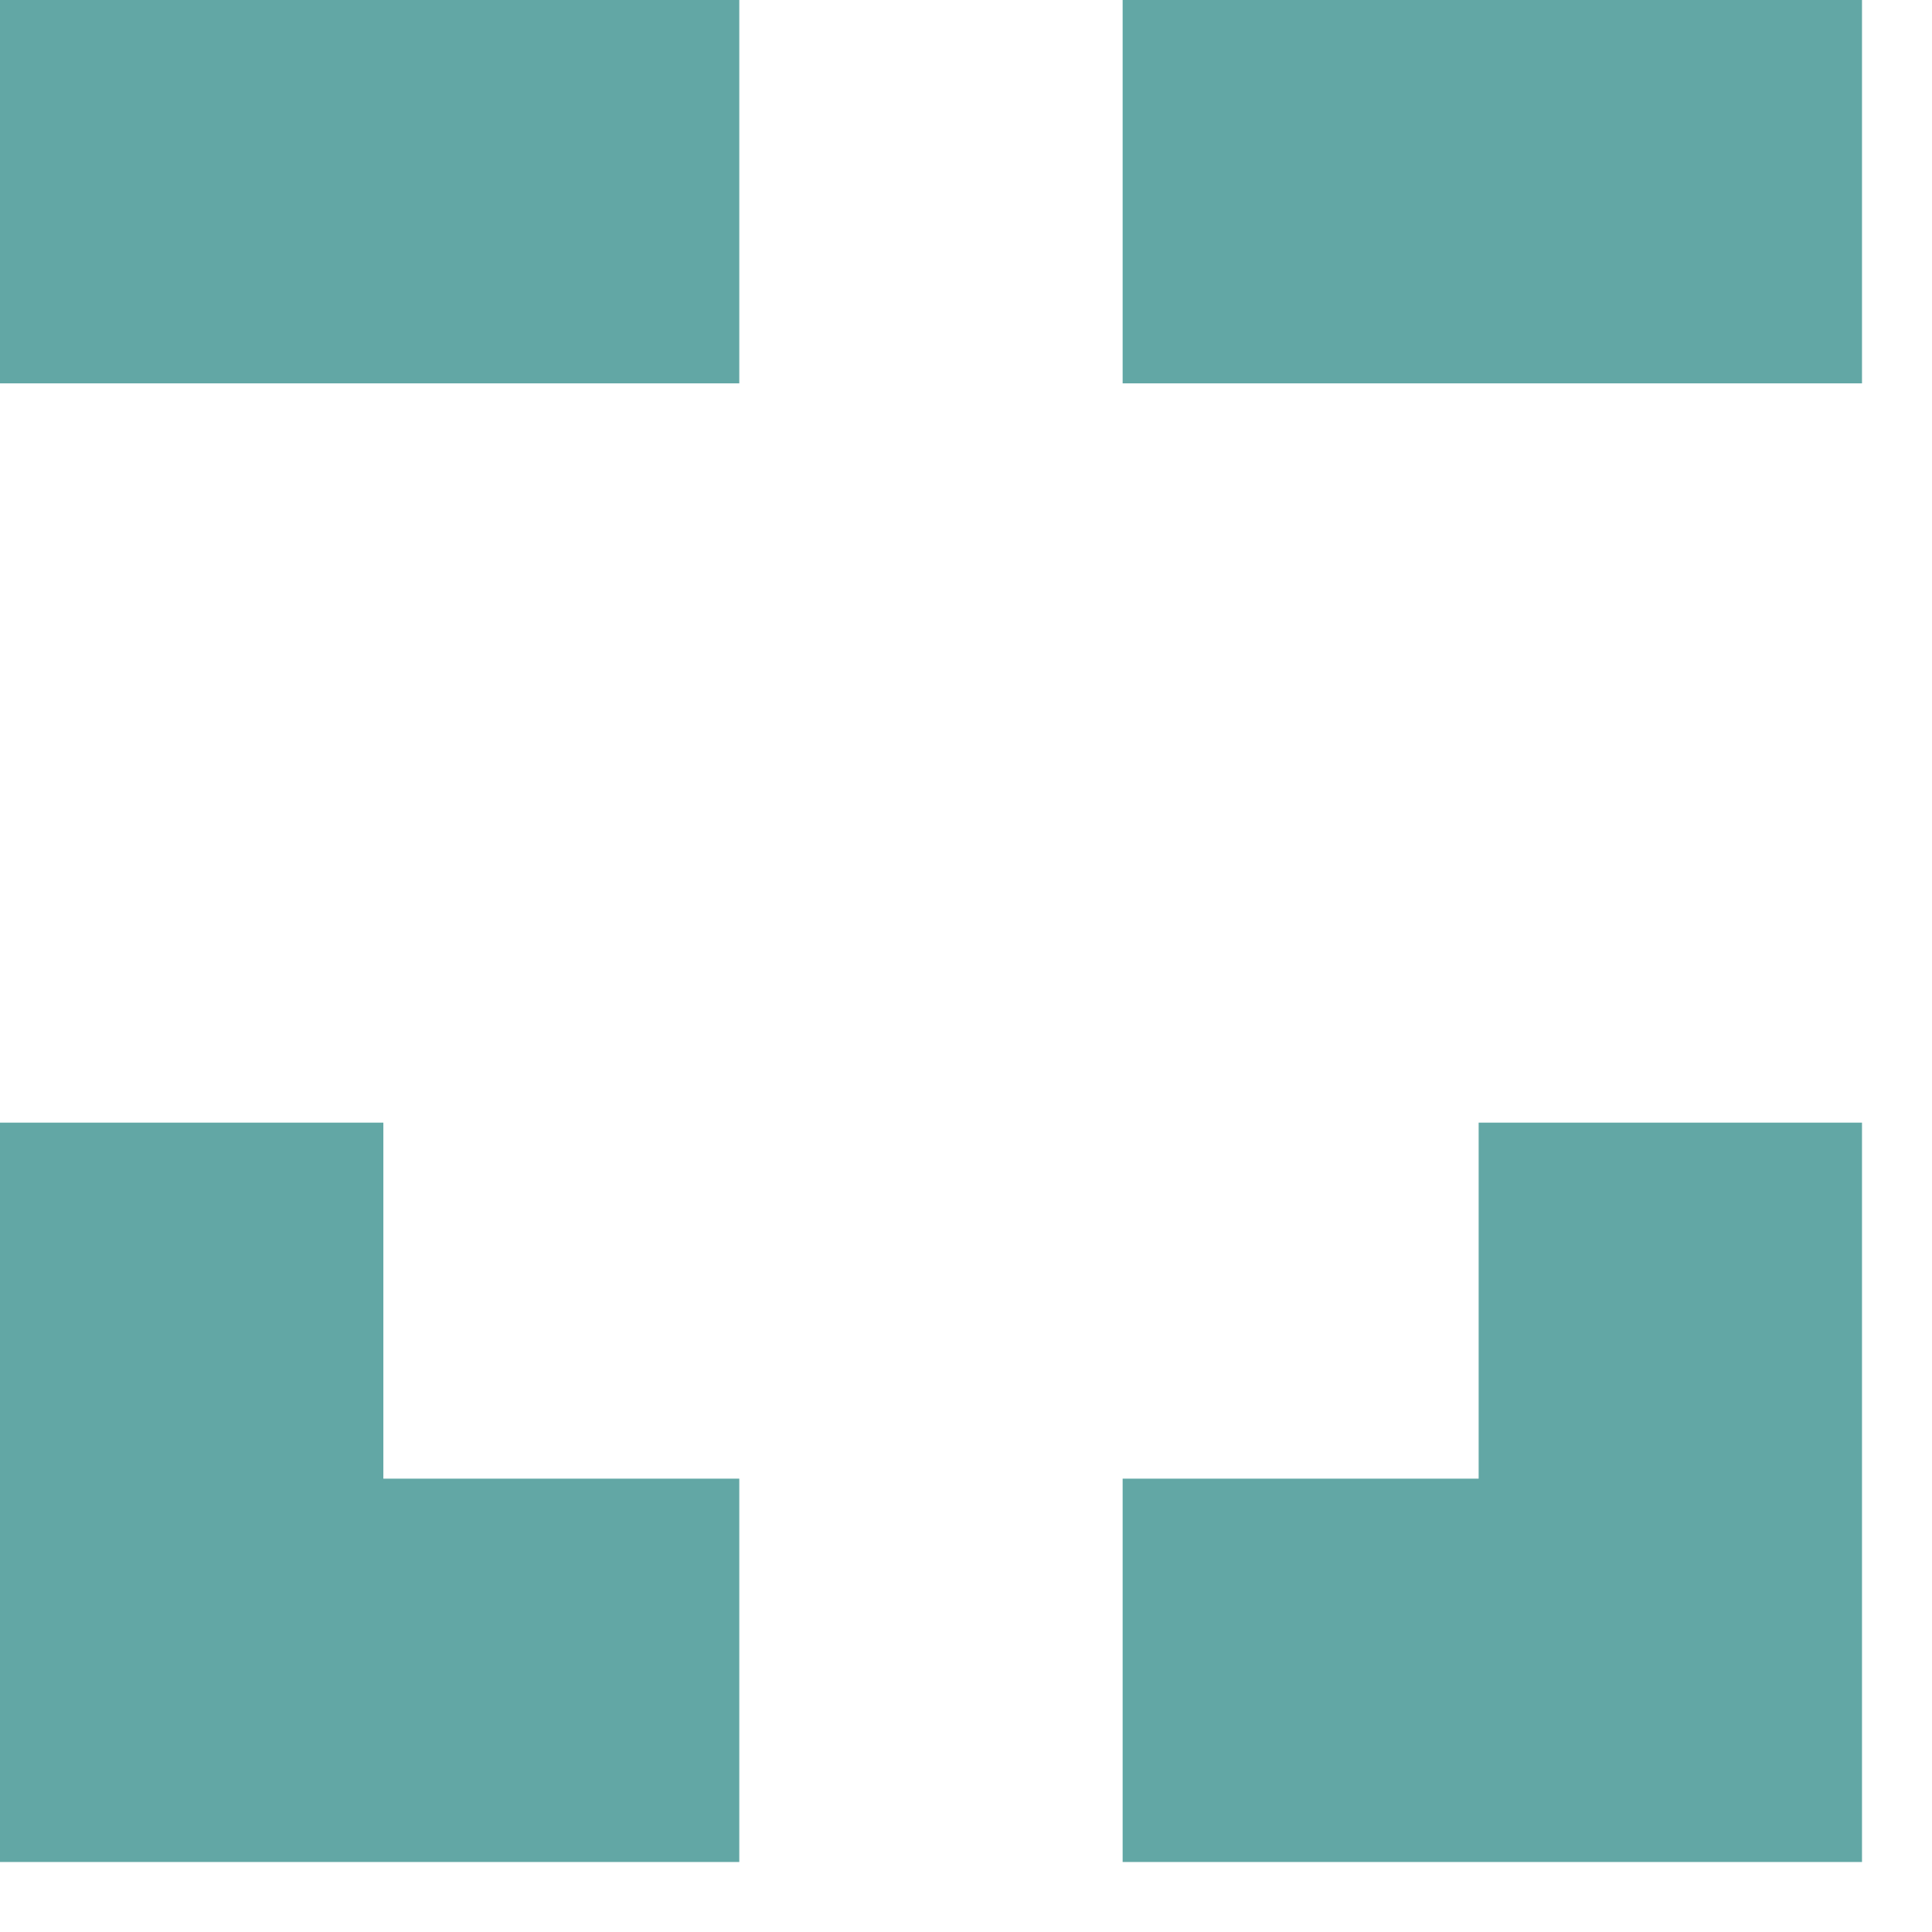
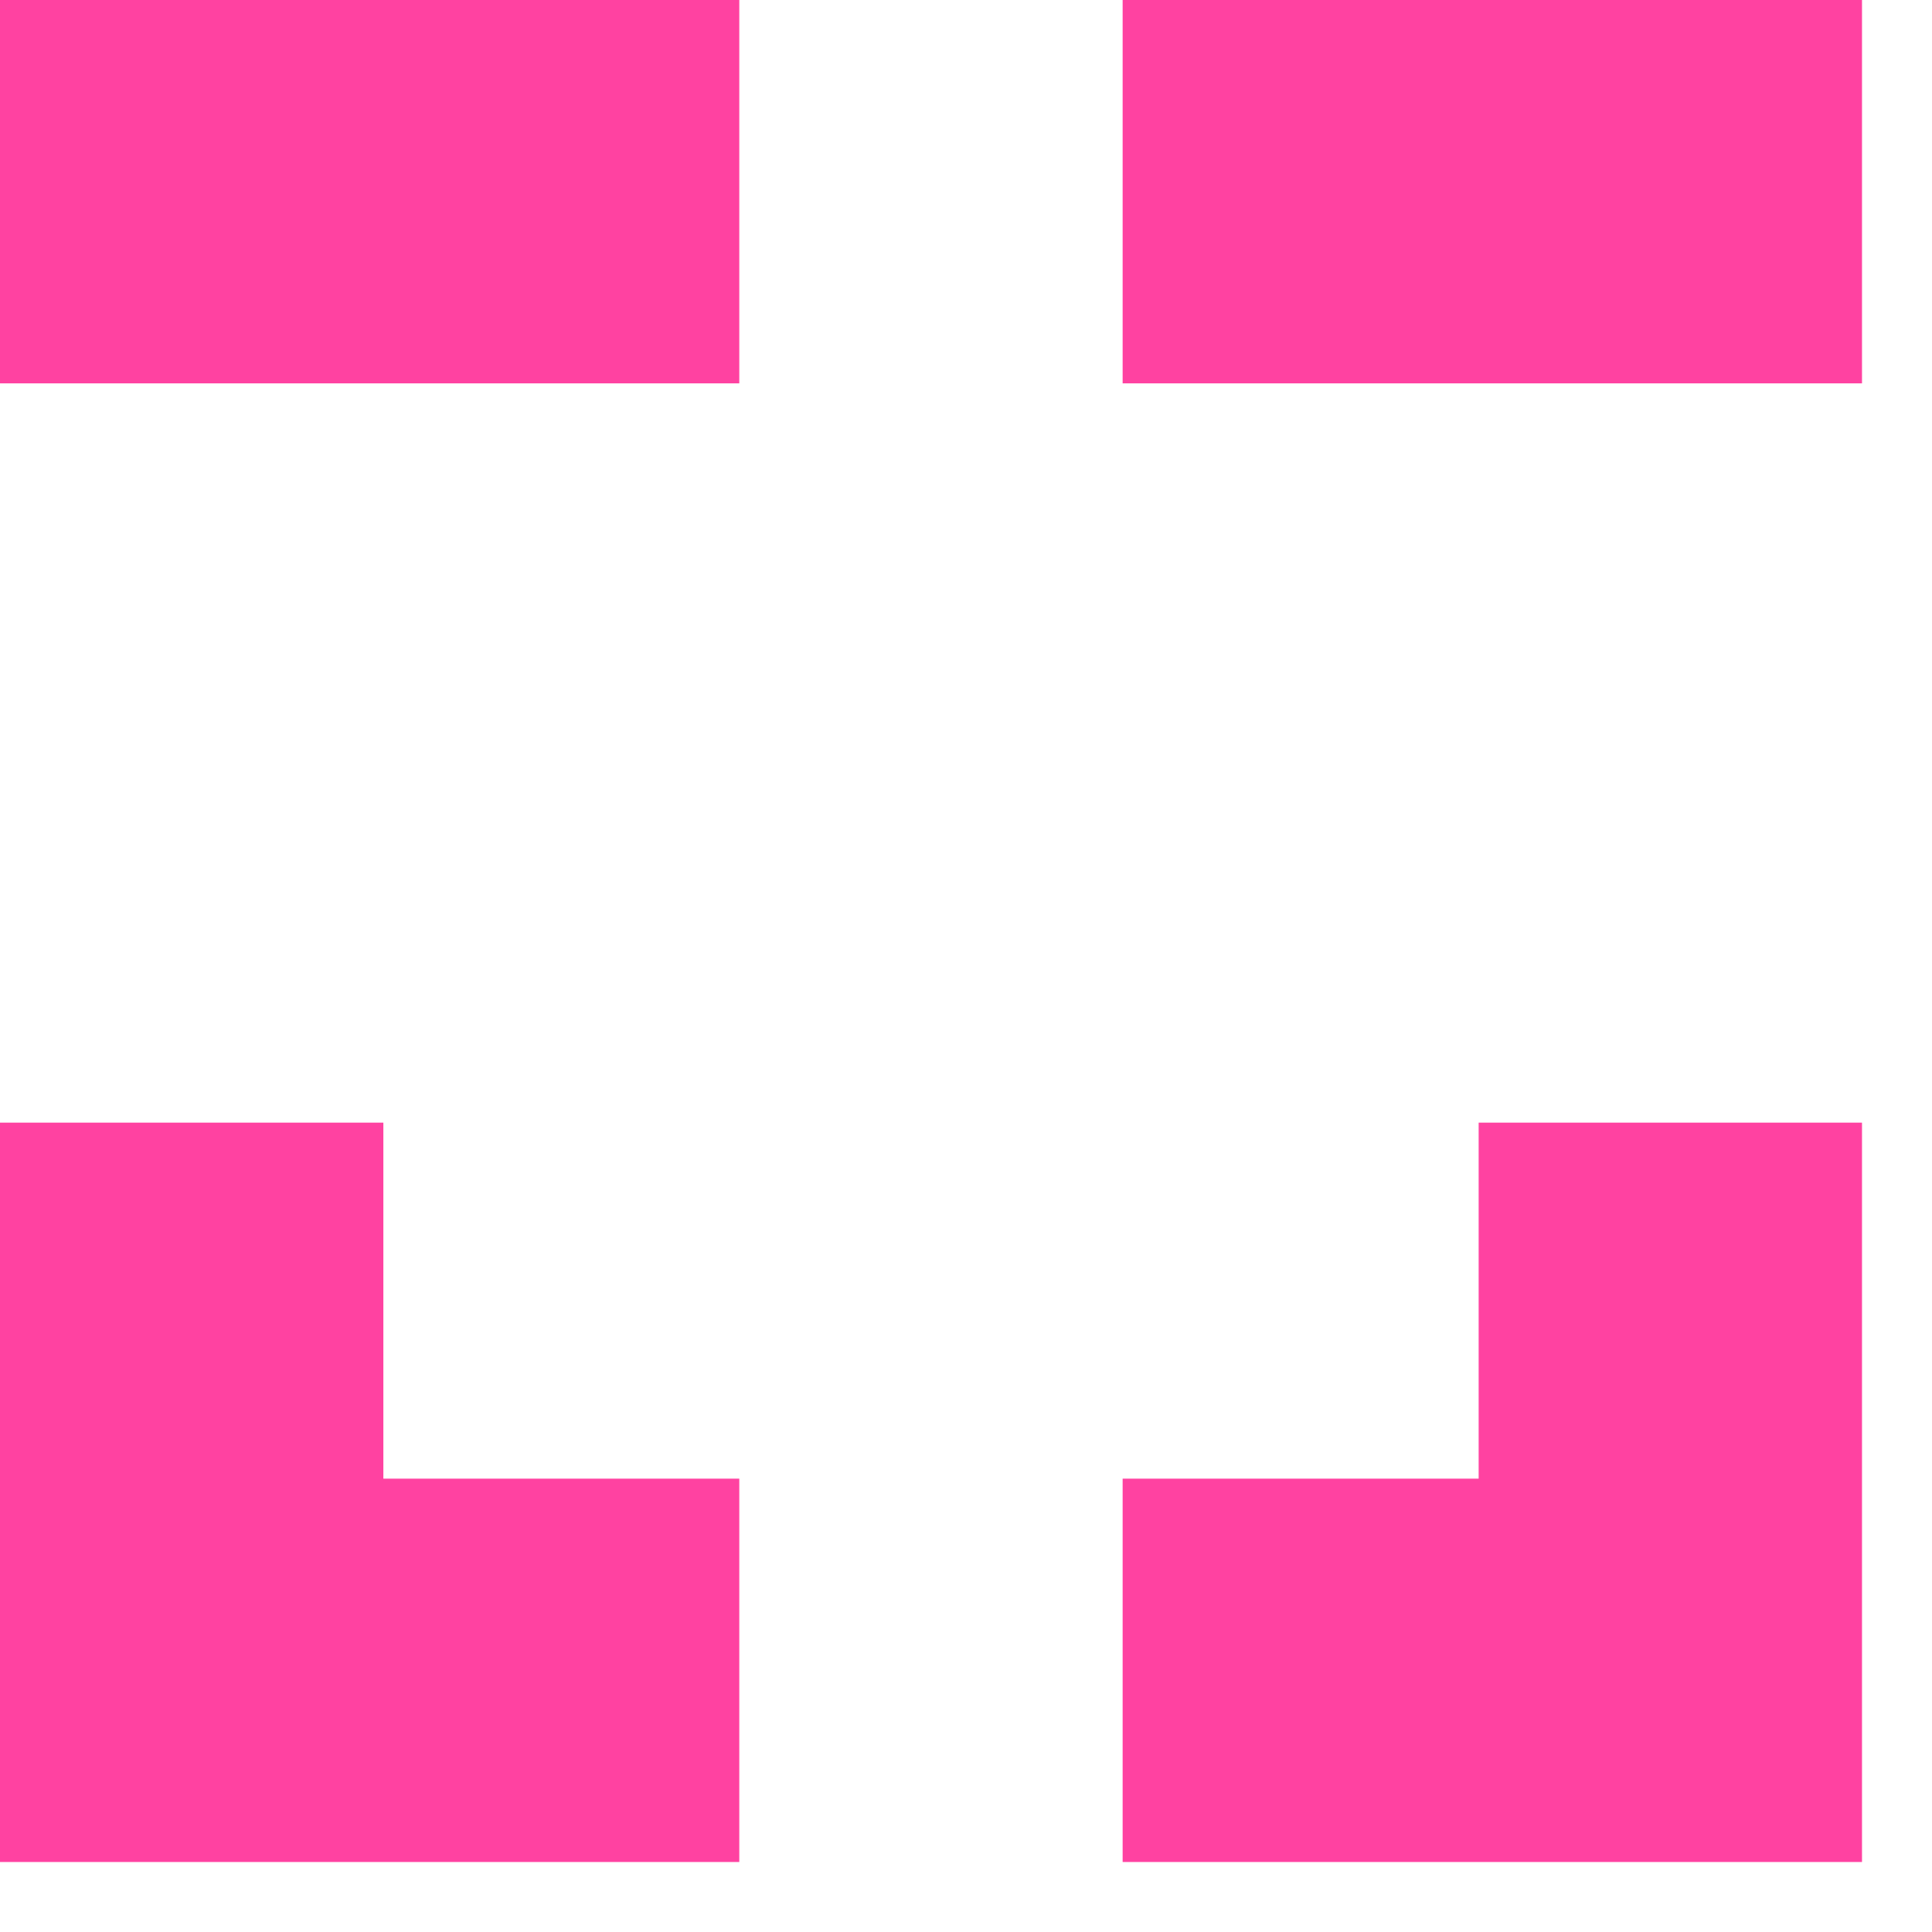
<svg xmlns="http://www.w3.org/2000/svg" width="26" height="26" viewBox="0 0 26 26" fill="none">
-   <path fill-rule="evenodd" clip-rule="evenodd" d="M9.949 0H0V5.159H9.949V0ZM25.058 0H15.108V5.159H25.058V0ZM15.108 19.899H19.899V15.108H25.058V19.899V25.058H19.899H15.108V19.899ZM9.949 19.899H5.159V15.108H0V19.899V25.058H5.159H9.949V19.899Z" fill="#62A7A5" />
+   <path fill-rule="evenodd" clip-rule="evenodd" d="M9.949 0H0V5.159H9.949V0ZM25.058 0H15.108V5.159H25.058V0ZM15.108 19.899H19.899V15.108H25.058V19.899V25.058H19.899H15.108V19.899ZM9.949 19.899H5.159V15.108H0V19.899V25.058H5.159H9.949V19.899Z" fill="rgb(255, 66, 161)" />
</svg>
